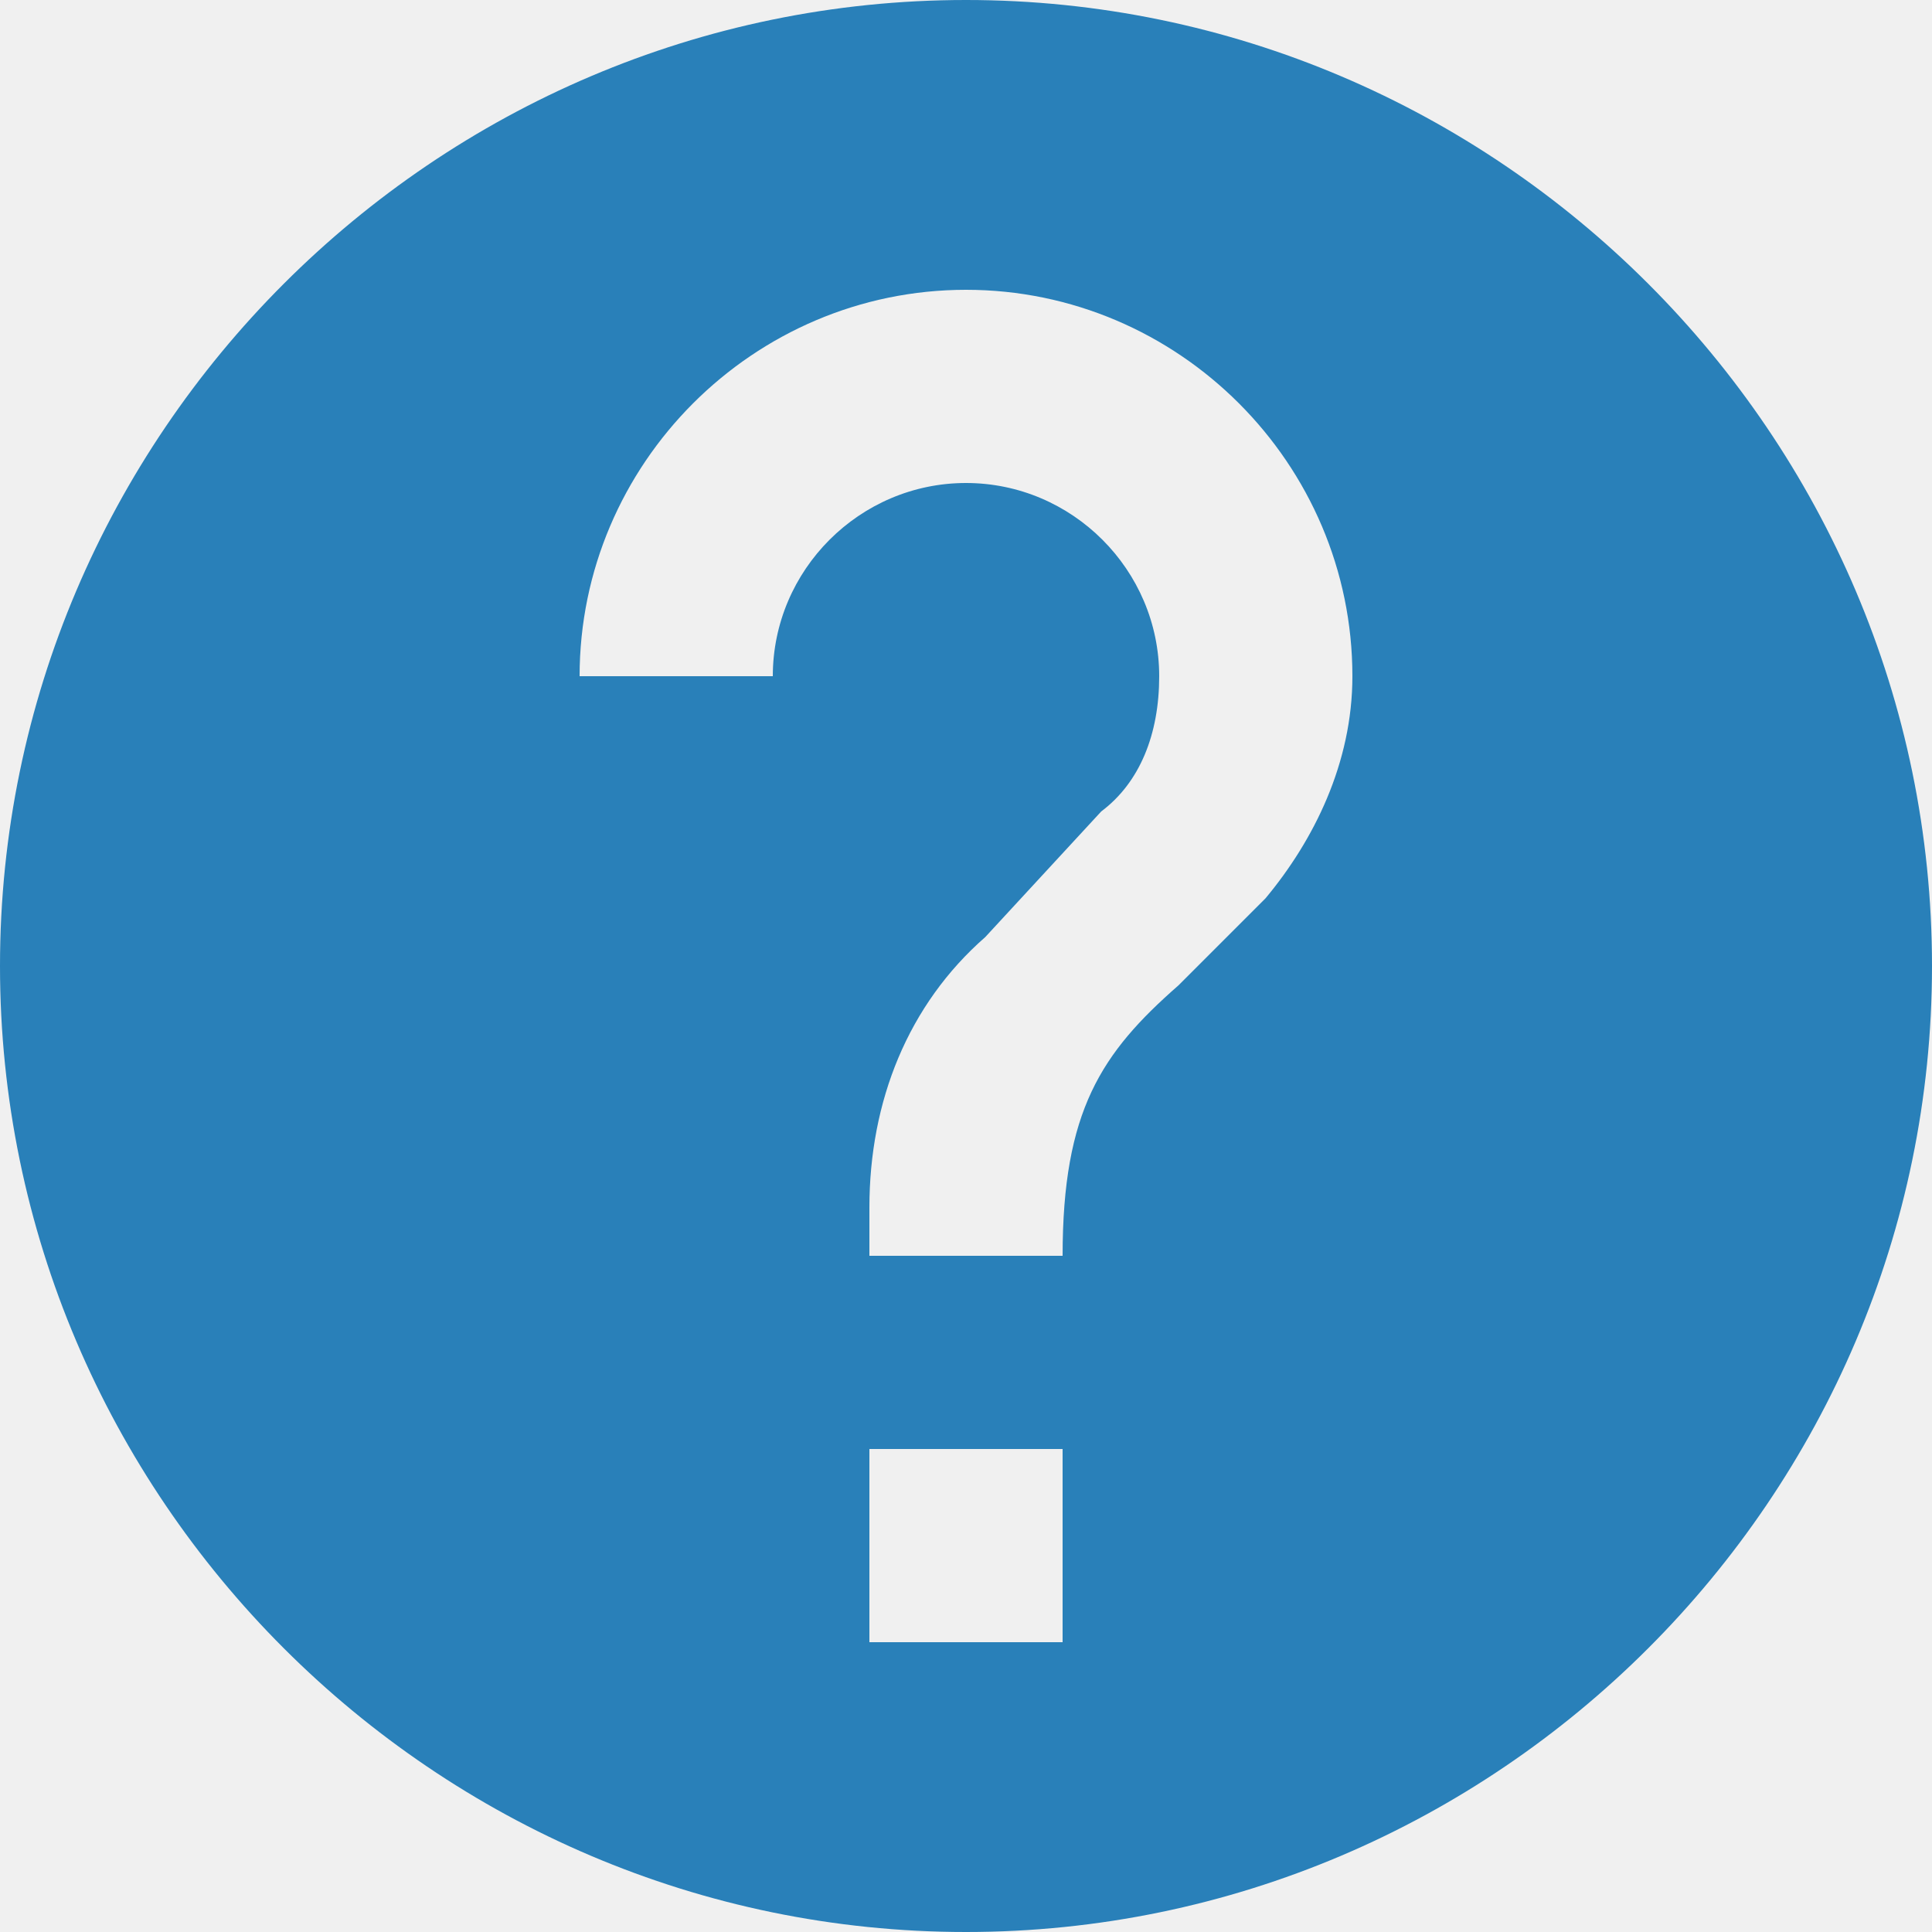
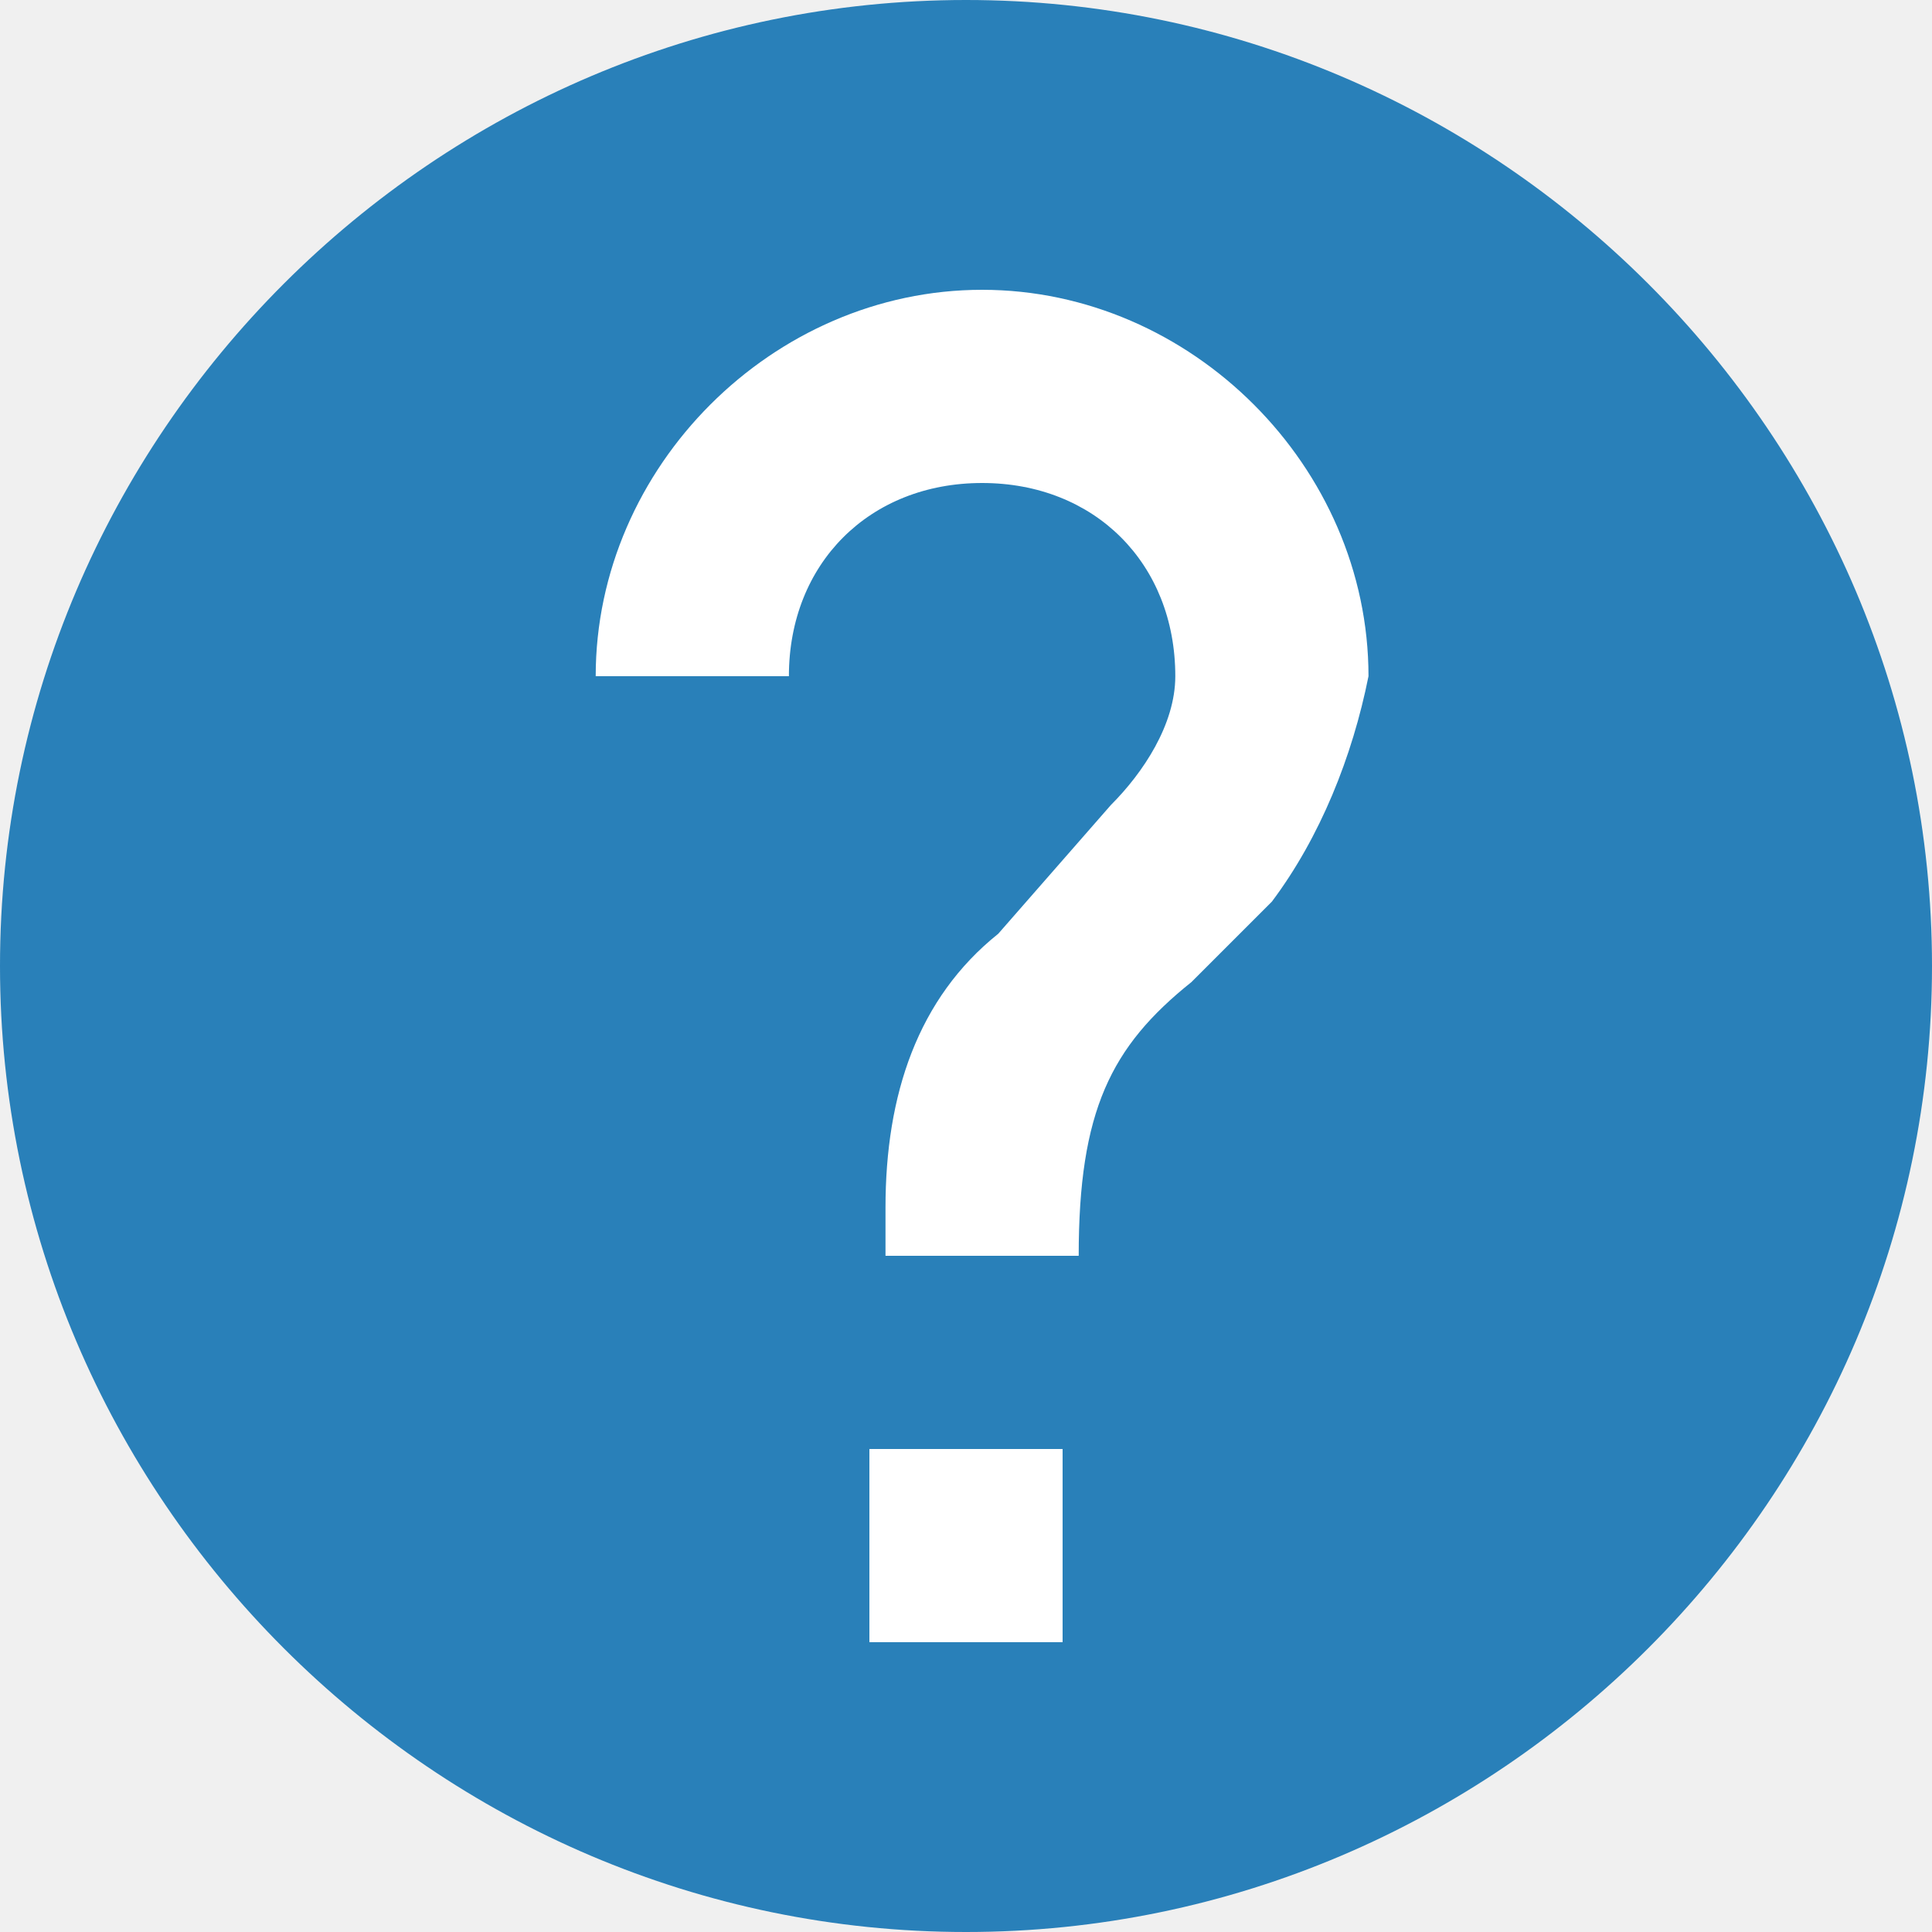
- <svg xmlns="http://www.w3.org/2000/svg" version="1.1" id="Capa_1" x="0px" y="0px" width="12px" height="12px" viewBox="0 0 510 510" style="enable-background:new 0 0 510 510;" xml:space="preserve">
+ <svg xmlns="http://www.w3.org/2000/svg" version="1.1" id="Capa_1" x="0px" y="0px" viewBox="-633 395 12 12" style="enable-background:new -633 395 12 12;" xml:space="preserve">
+   <style type="text/css">
+ 	.st0{fill:#FFFFFF;}
+ 	.st1{fill:#2980B9;}
+ </style>
+   <rect x="-630" y="396.3" class="st0" width="5.9" height="9.5" />
  <g>
    <g id="help">
-       <path d="M255,0C114.75,0,0,114.75,0,255s114.75,255,255,255s255-114.75,255-255S395.25,0,255,0z M280.5,433.5h-51v-51h51V433.5z     M334.05,237.15L311.1,260.1c-20.399,17.851-30.6,33.15-30.6,71.4h-51v-12.75c0-28.05,10.2-53.55,30.6-71.4L290.7,214.2    c10.2-7.65,15.3-20.4,15.3-35.7c0-28.05-22.95-51-51-51s-51,22.95-51,51h-51c0-56.1,45.9-102,102-102c56.1,0,102,45.9,102,102    C357,201.45,346.8,221.85,334.05,237.15z" fill="#2980b9" />
+       <path class="st1" d="M-627,395c-3.3,0-6,2.7-6,6s2.7,6,6,6s6-2.7,6-6S-623.7,395-627,395z M-626.4,405.2h-1.2V404h1.2V405.2z     M-625.1,400.6l-0.5,0.5c-0.5,0.4-0.7,0.8-0.7,1.7h-1.2v-0.3c0-0.7,0.2-1.3,0.7-1.7l0.7-0.8c0.2-0.2,0.4-0.5,0.4-0.8    c0-0.7-0.5-1.2-1.2-1.2s-1.2,0.5-1.2,1.2h-1.2c0-1.3,1.1-2.4,2.4-2.4s2.4,1.1,2.4,2.4C-624.6,399.7-624.8,400.2-625.1,400.6z" />
    </g>
  </g>
</svg>
